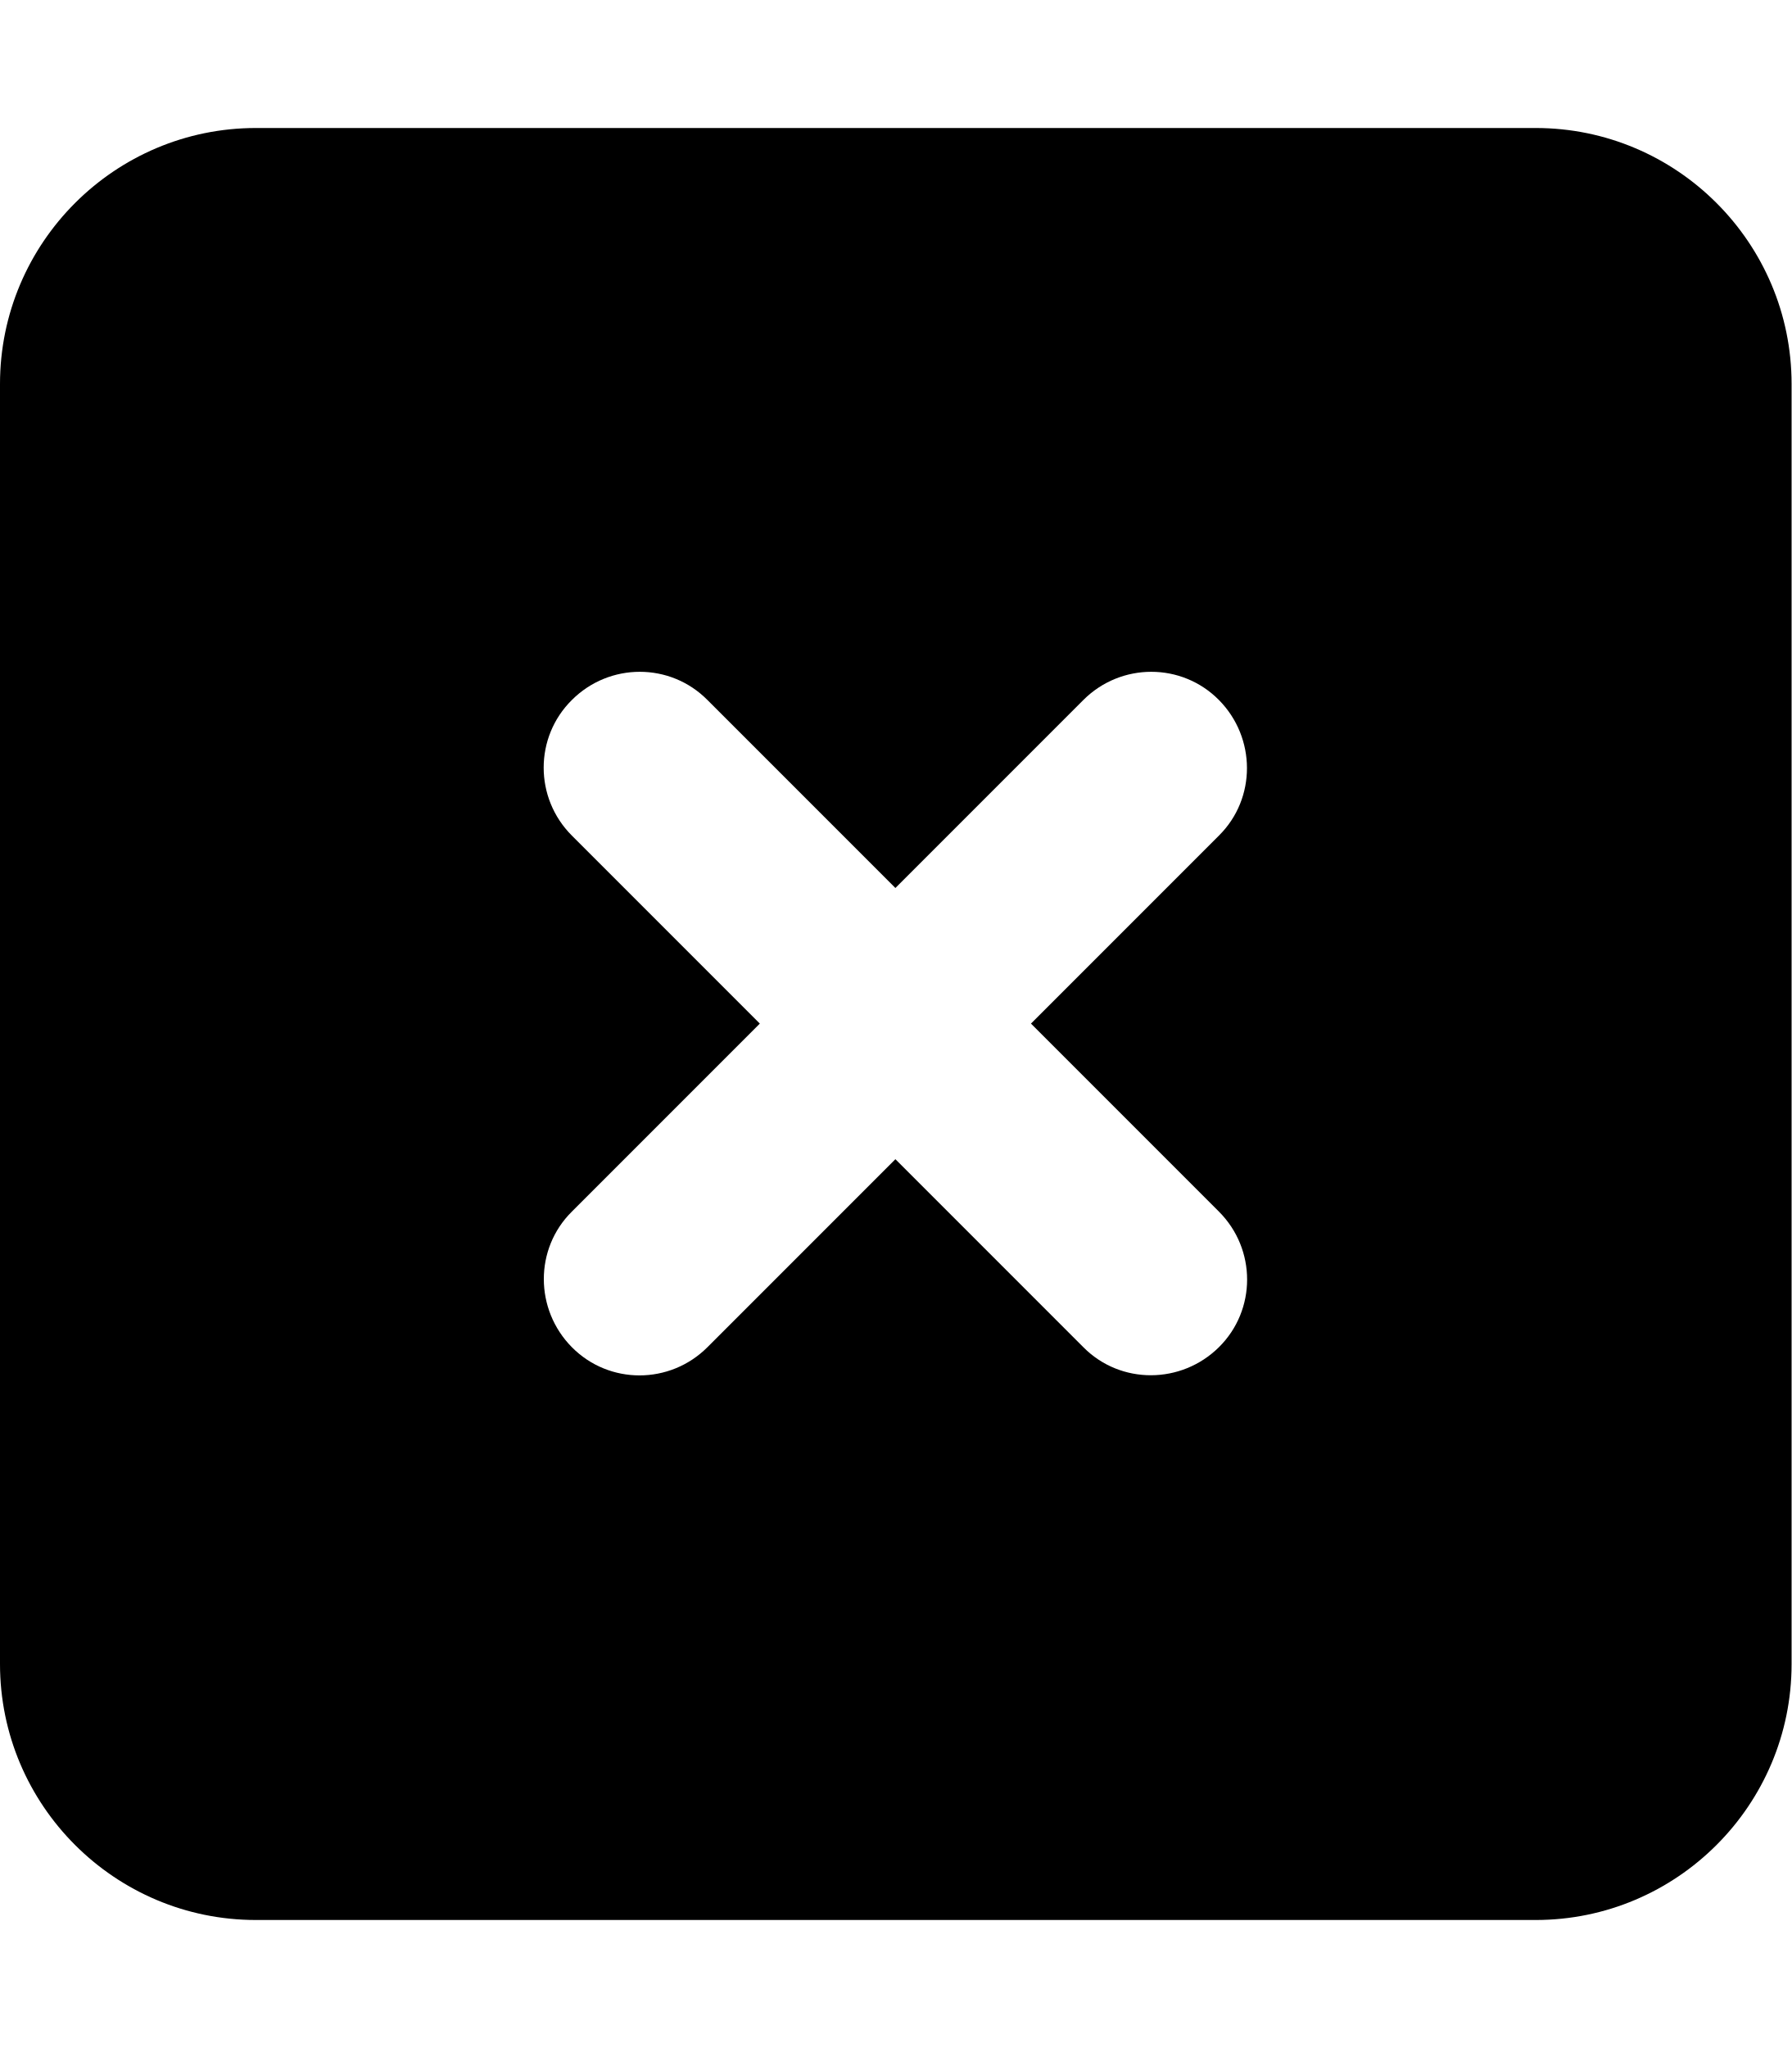
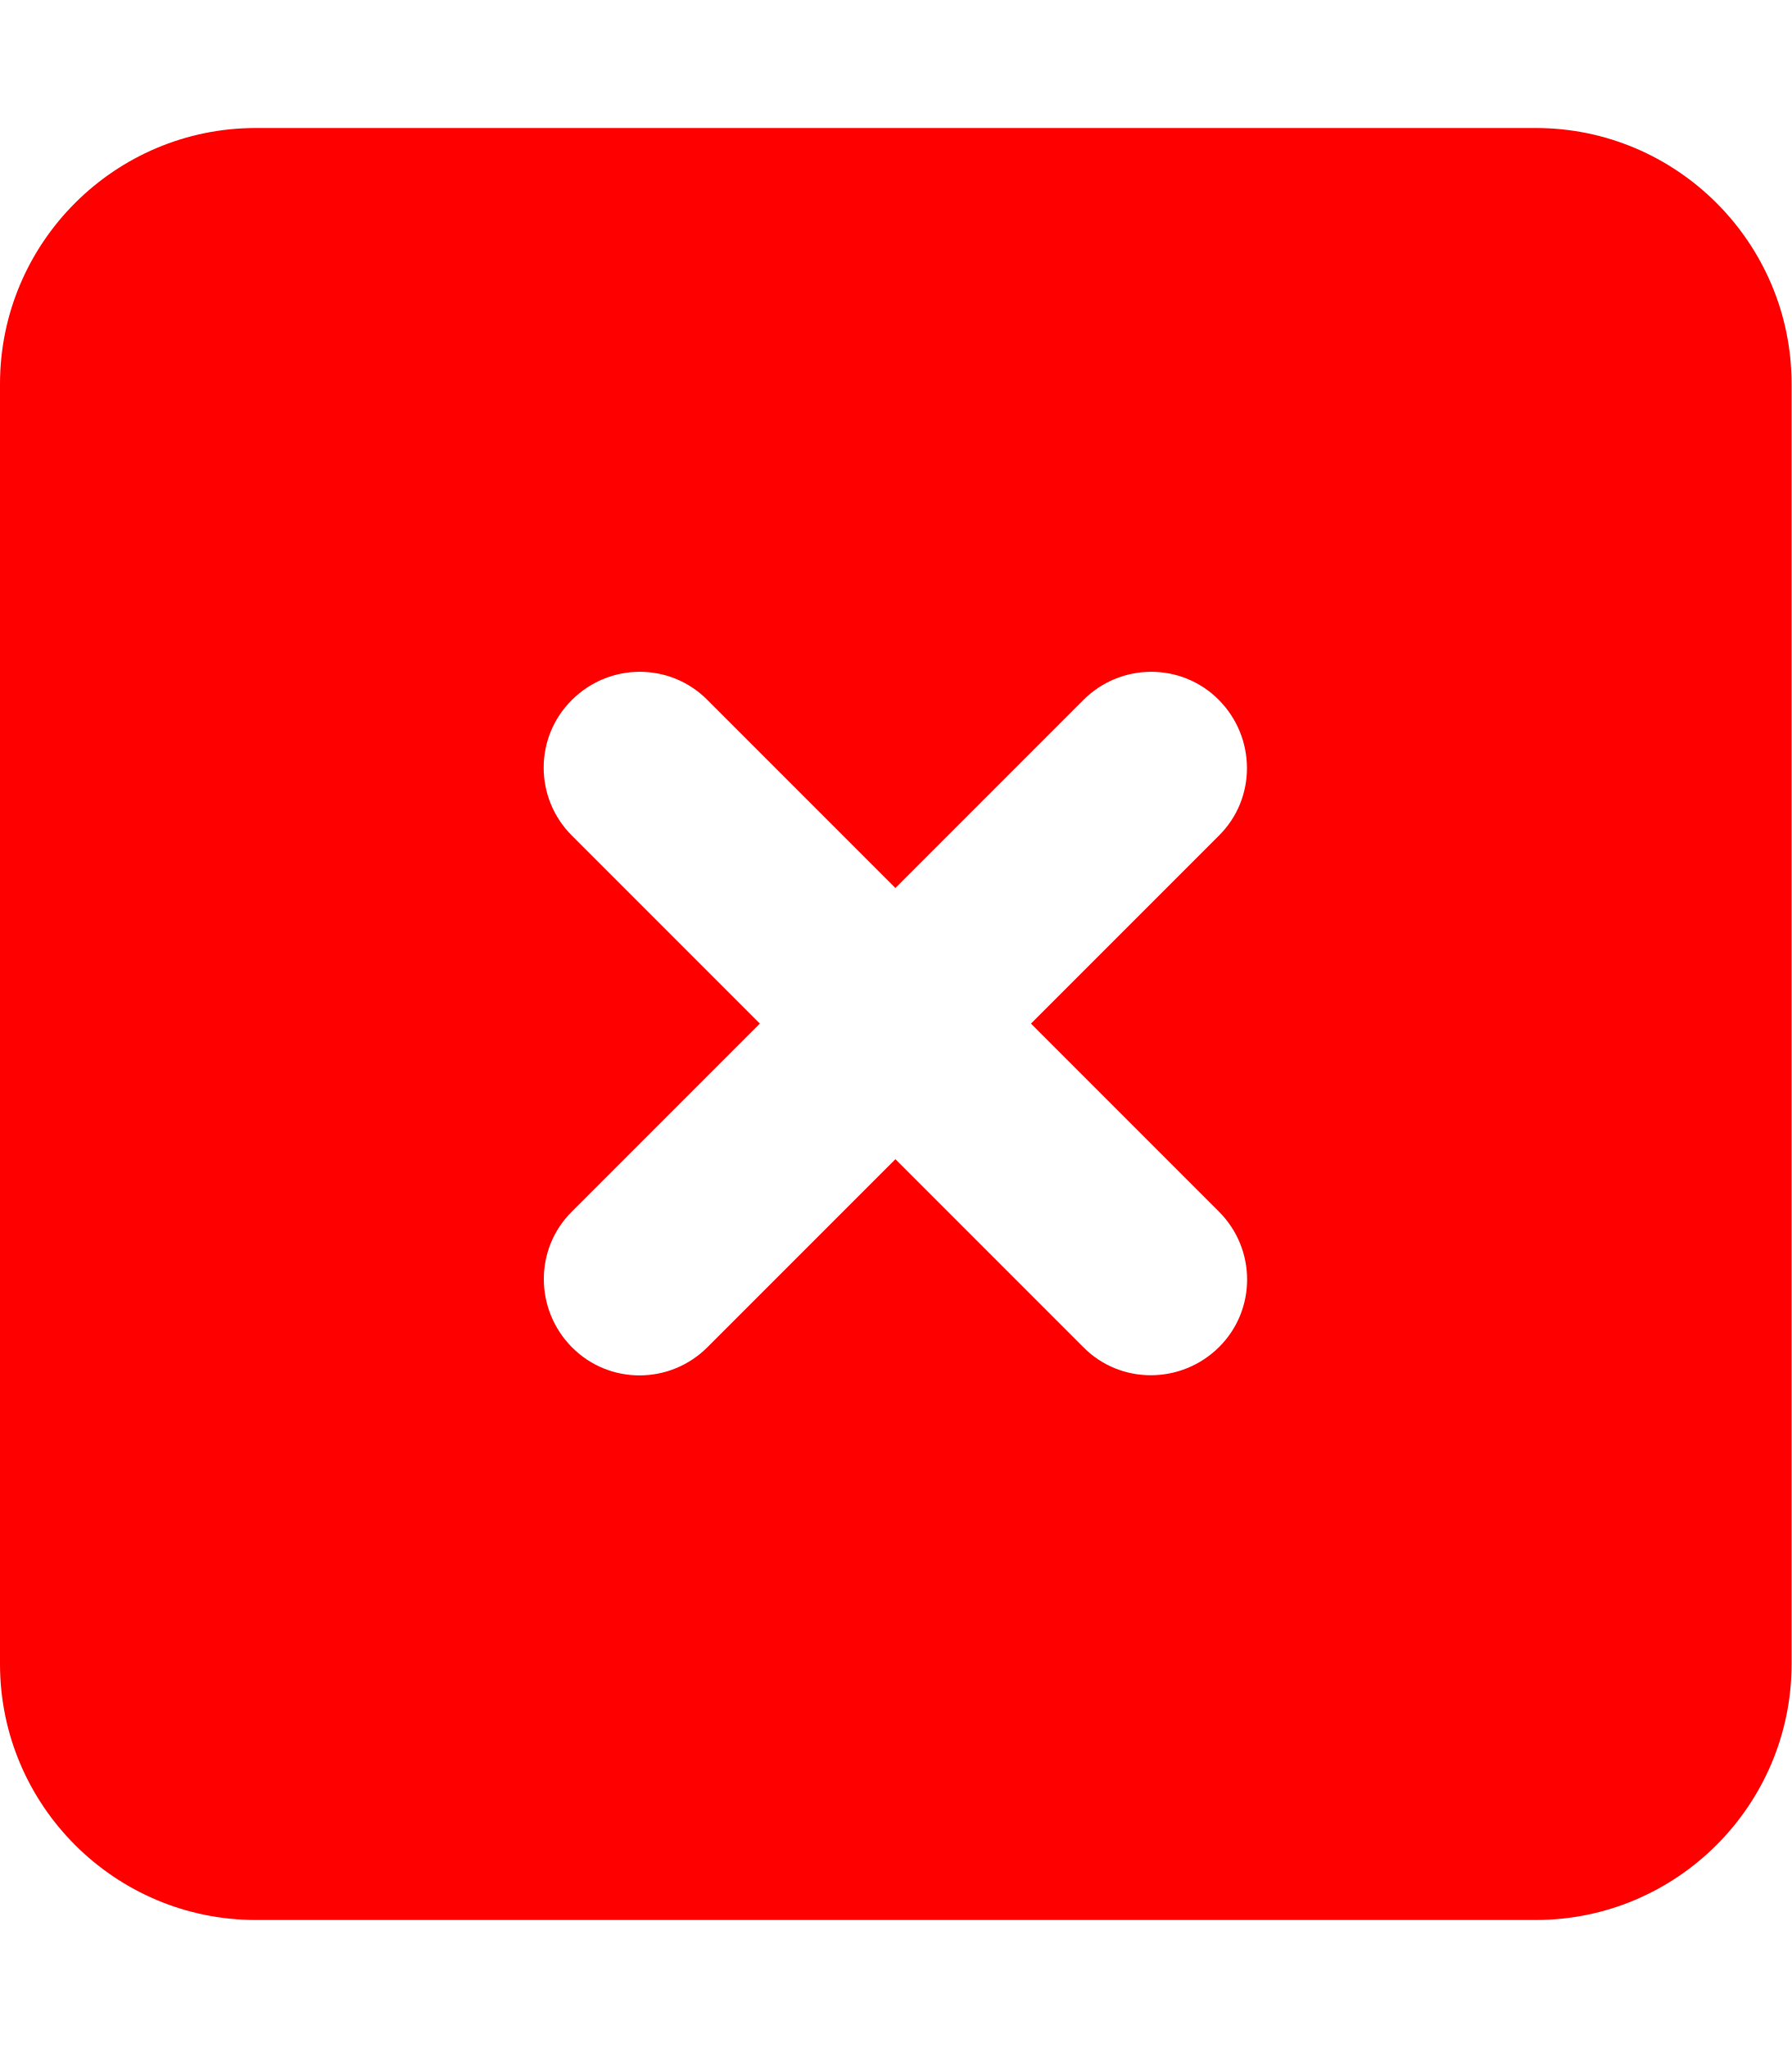
<svg xmlns="http://www.w3.org/2000/svg" viewBox="0 0 448 512">
-   <path d="M64 32C28.7 32 0 60.7 0 96L0 416c0 35.3 28.7 64 64 64l320 0c35.3 0 64-28.7 64-64l0-320c0-35.3-28.7-64-64-64L64 32zm79 143c9.4-9.4 24.6-9.4 33.9 0l47 47 47-47c9.4-9.4 24.6-9.4 33.9 0s9.4 24.6 0 33.9l-47 47 47 47c9.4 9.4 9.4 24.6 0 33.9s-24.6 9.4-33.9 0l-47-47-47 47c-9.4 9.4-24.6 9.4-33.9 0s-9.4-24.6 0-33.9l47-47-47-47c-9.4-9.4-9.4-24.6 0-33.9z" />
+   <path fill="red" d="M64 32C28.7 32 0 60.7 0 96L0 416c0 35.3 28.7 64 64 64l320 0c35.3 0 64-28.7 64-64l0-320c0-35.3-28.7-64-64-64L64 32zm79 143c9.4-9.4 24.6-9.4 33.9 0l47 47 47-47c9.4-9.4 24.6-9.4 33.9 0s9.4 24.6 0 33.9l-47 47 47 47c9.4 9.4 9.4 24.6 0 33.9s-24.6 9.4-33.9 0l-47-47-47 47c-9.4 9.4-24.6 9.4-33.9 0s-9.4-24.6 0-33.9l47-47-47-47c-9.4-9.4-9.4-24.6 0-33.9z" />
</svg>
